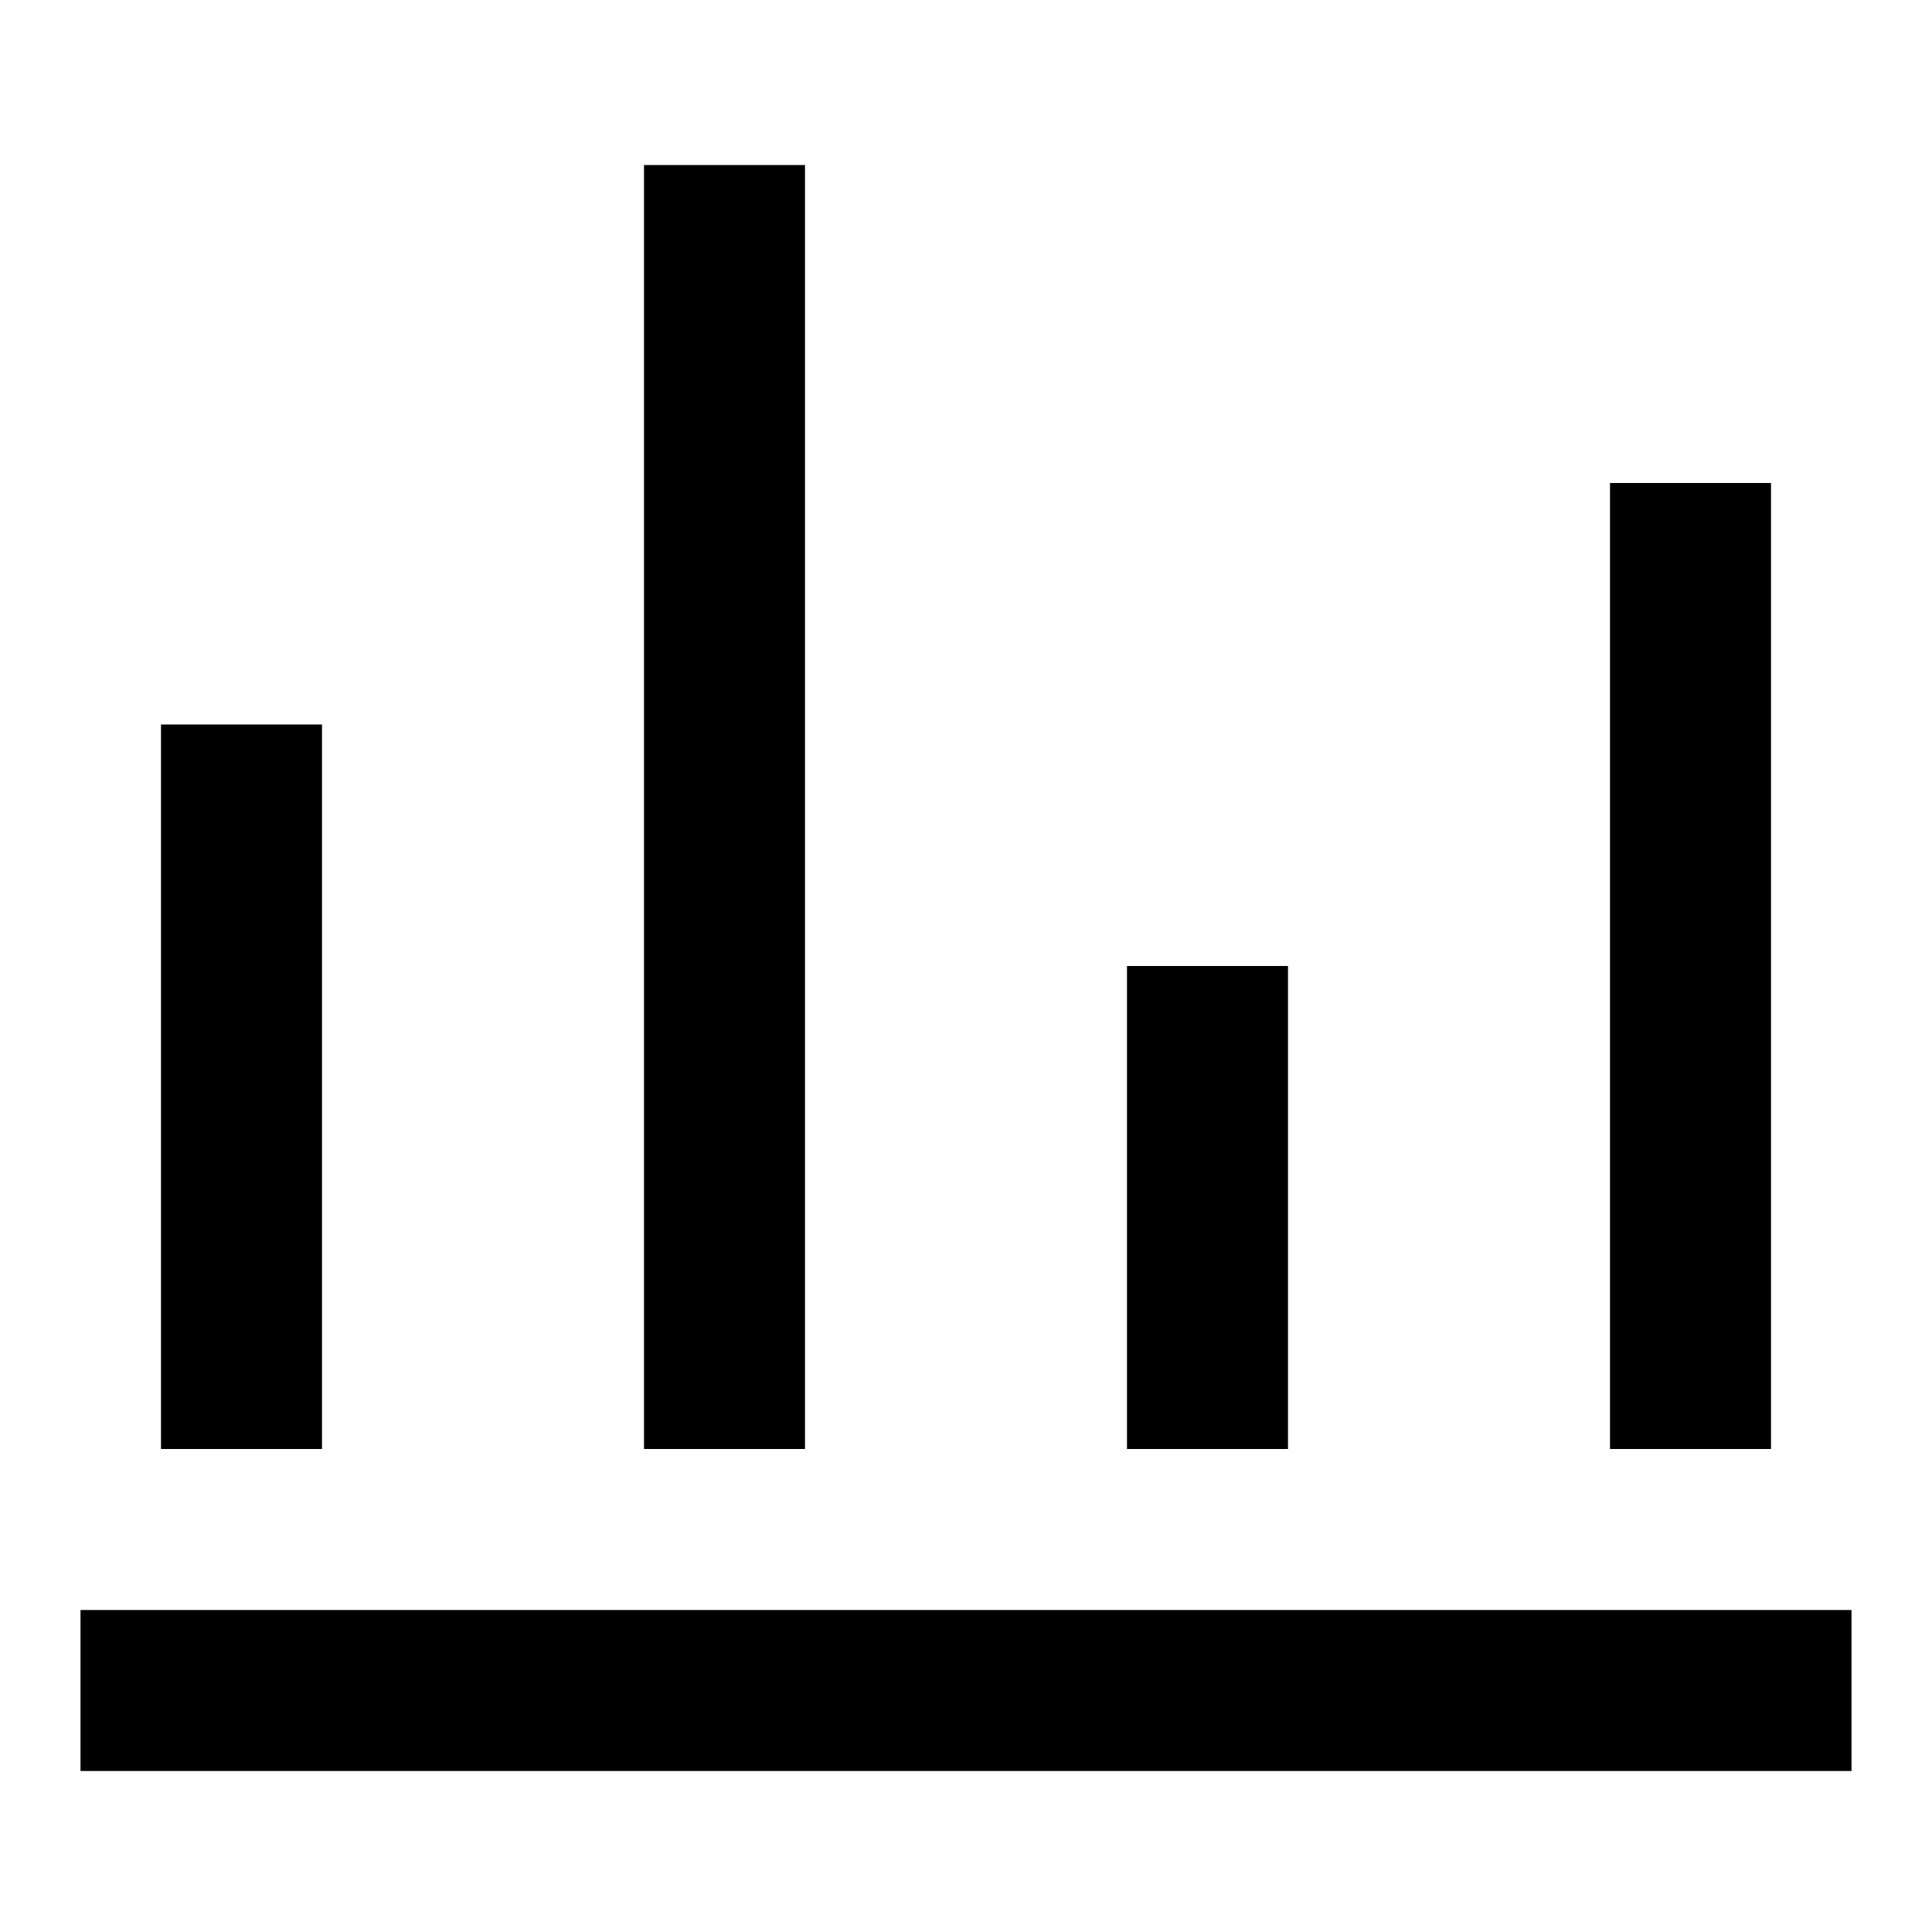
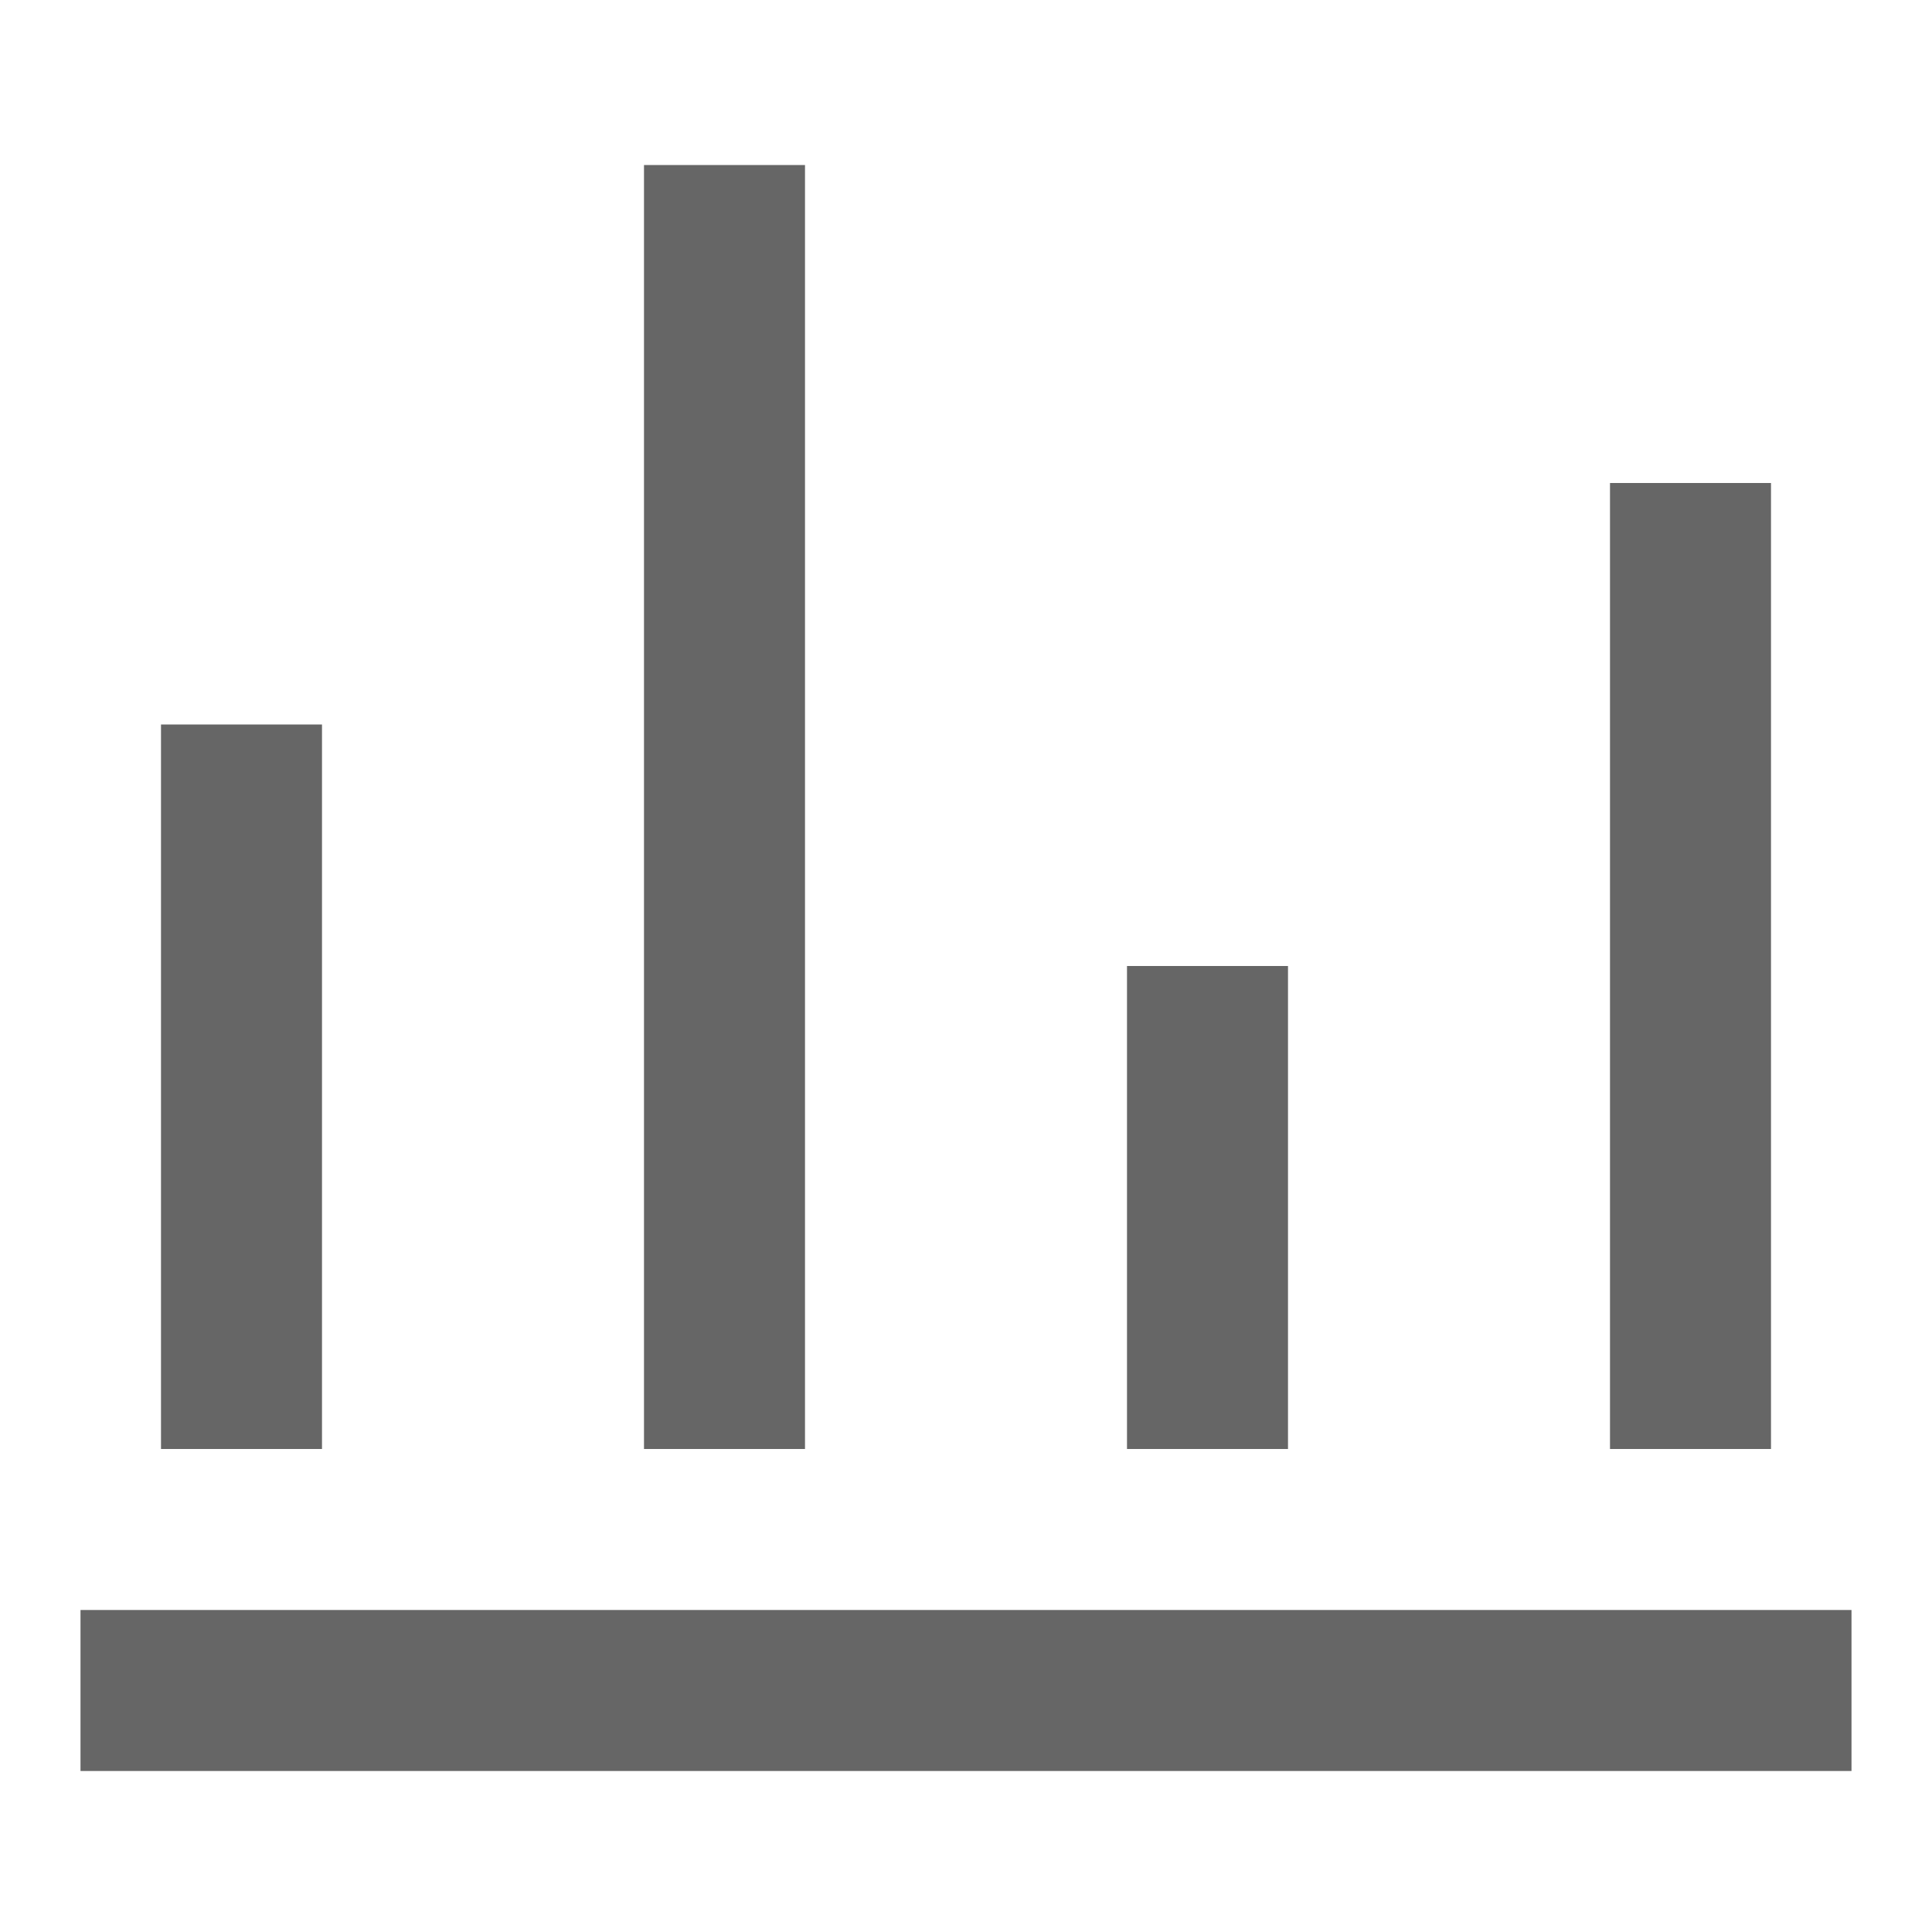
<svg xmlns="http://www.w3.org/2000/svg" t="1742093650482" class="icon" viewBox="0 0 1024 1024" version="1.1" p-id="14140" width="256" height="256">
-   <path d="M42.667 853.333h938.667v85.333H42.667zM341.333 87.467h85.333V768h-85.333zM597.333 512h85.333v256h-85.333zM85.333 384h85.333v384H85.333zM853.333 256h85.333v512h-85.333z" p-id="14141" />
+   <path d="M42.667 853.333h938.667v85.333H42.667zM341.333 87.467h85.333V768h-85.333zM597.333 512h85.333v256h-85.333zM85.333 384h85.333v384H85.333zM853.333 256h85.333v512h-85.333z" p-id="14141" fill="#666666" />
</svg>
